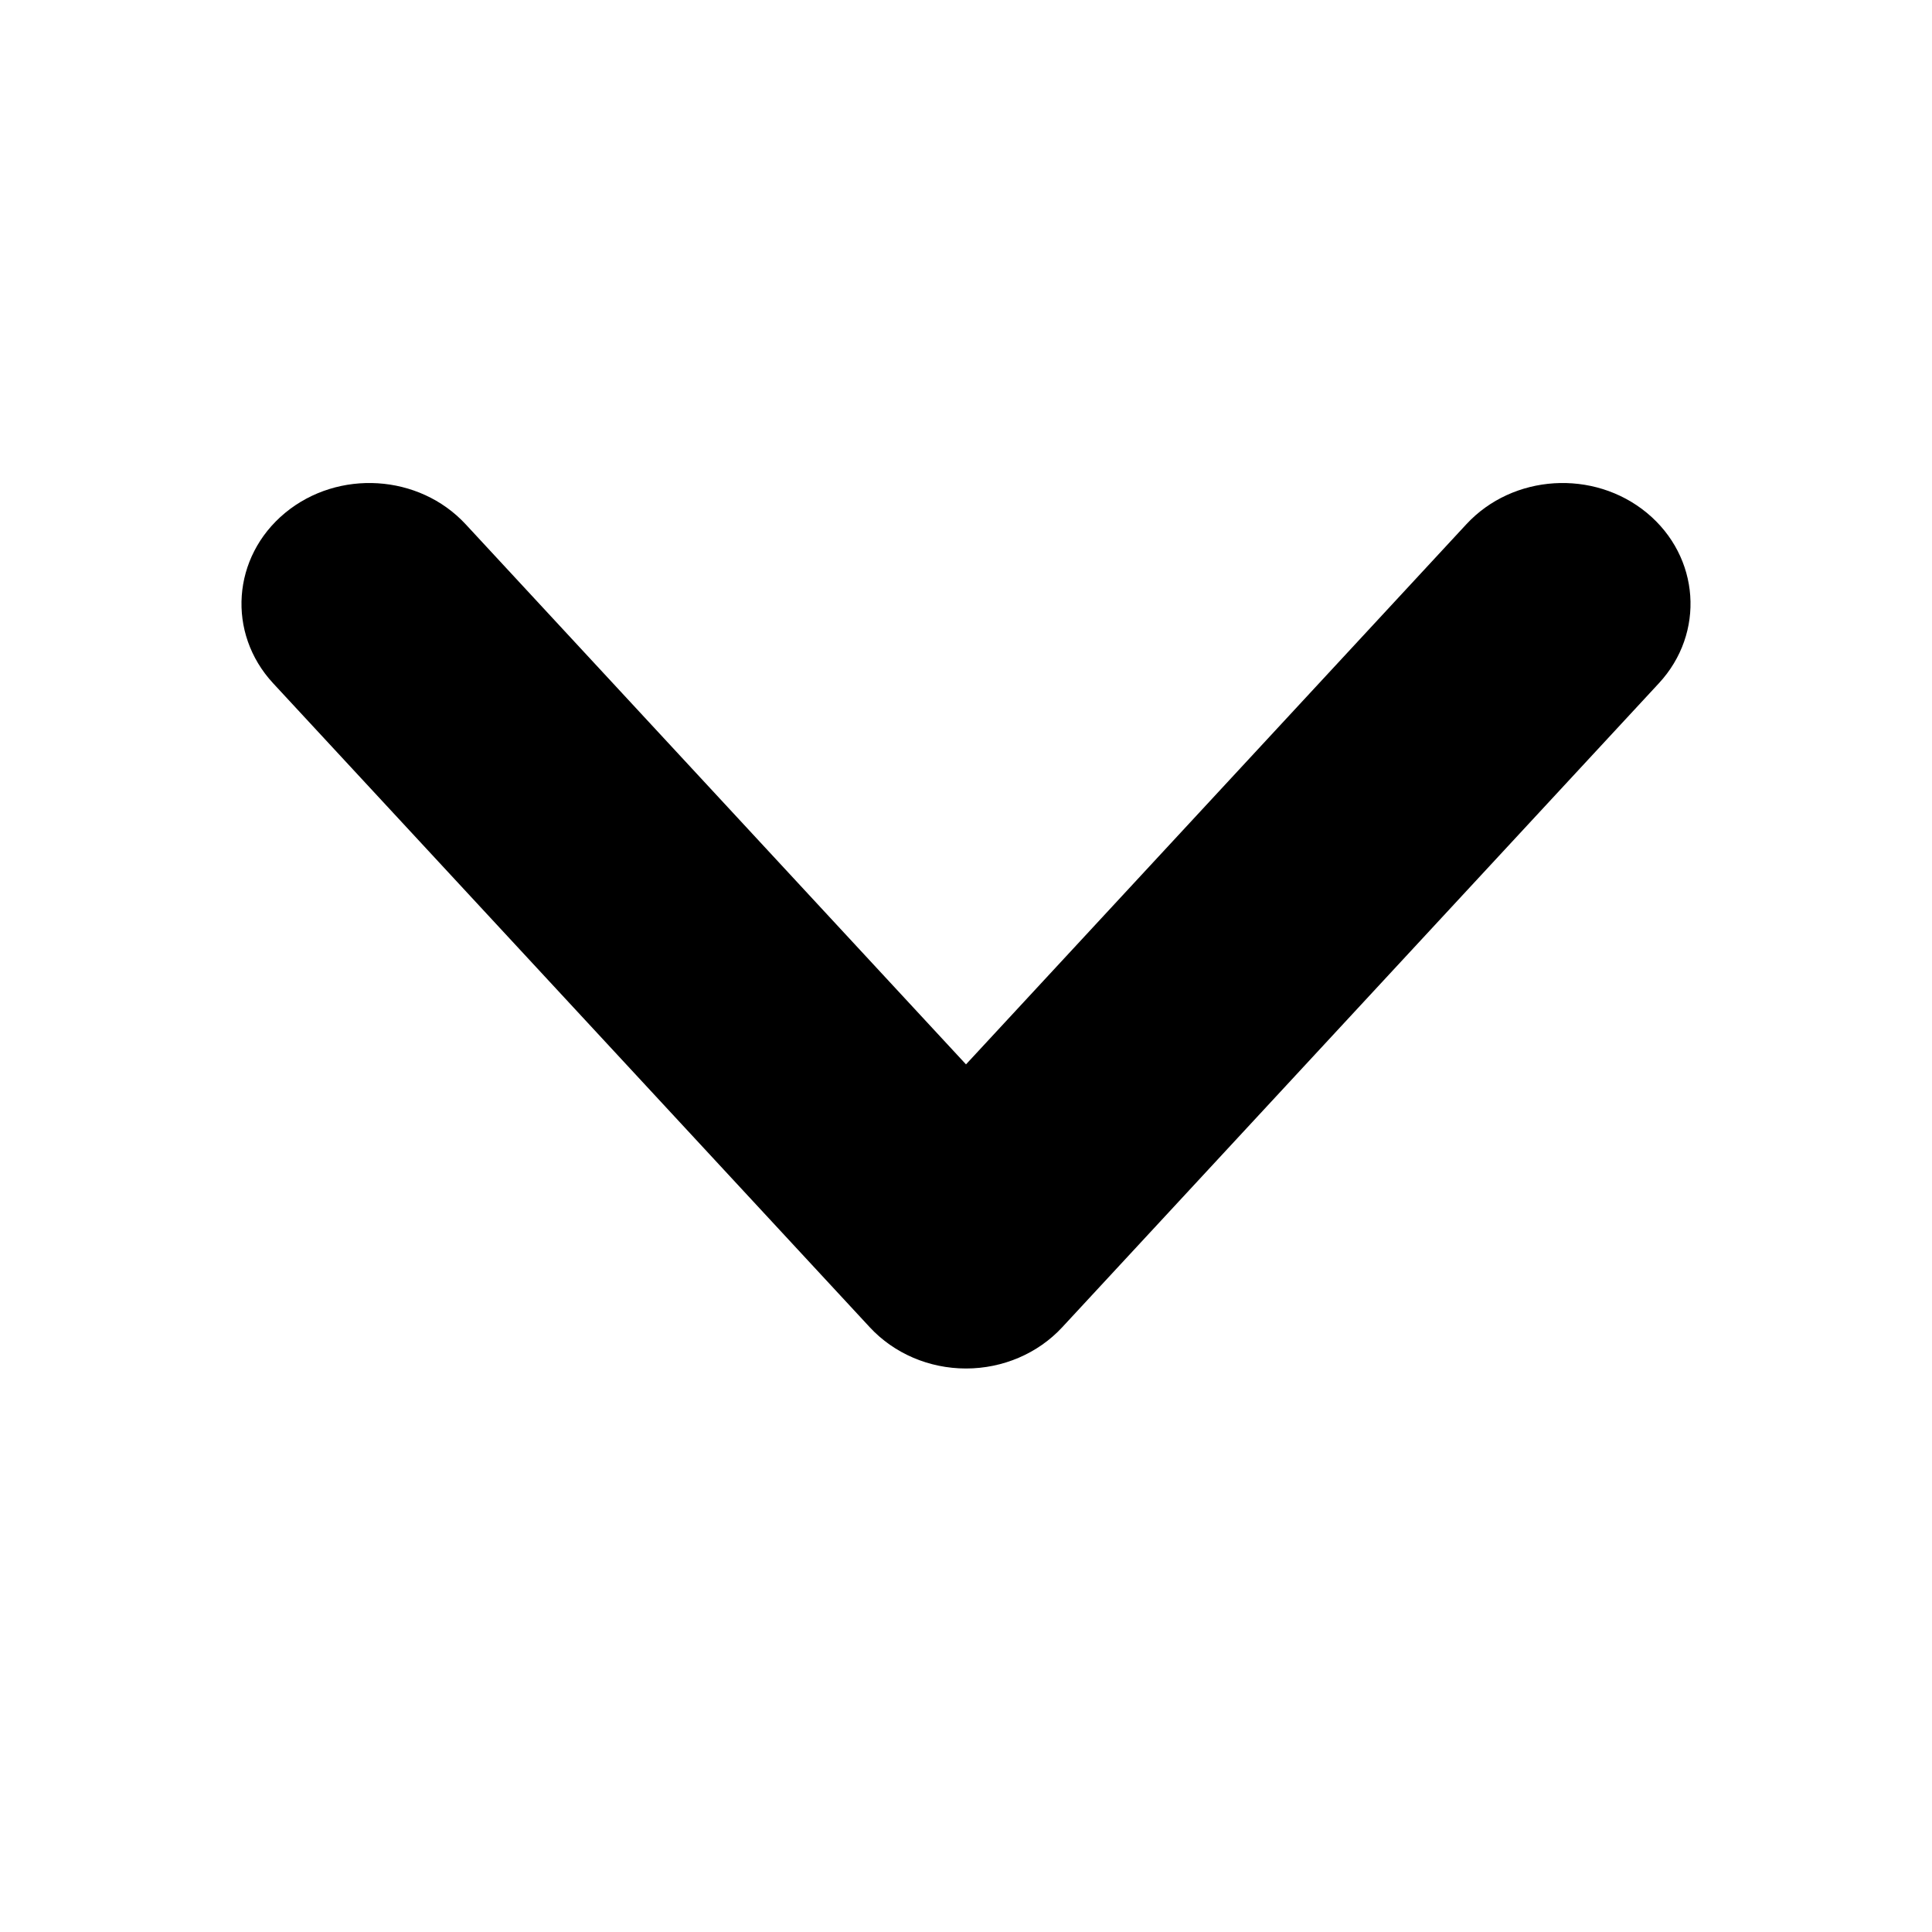
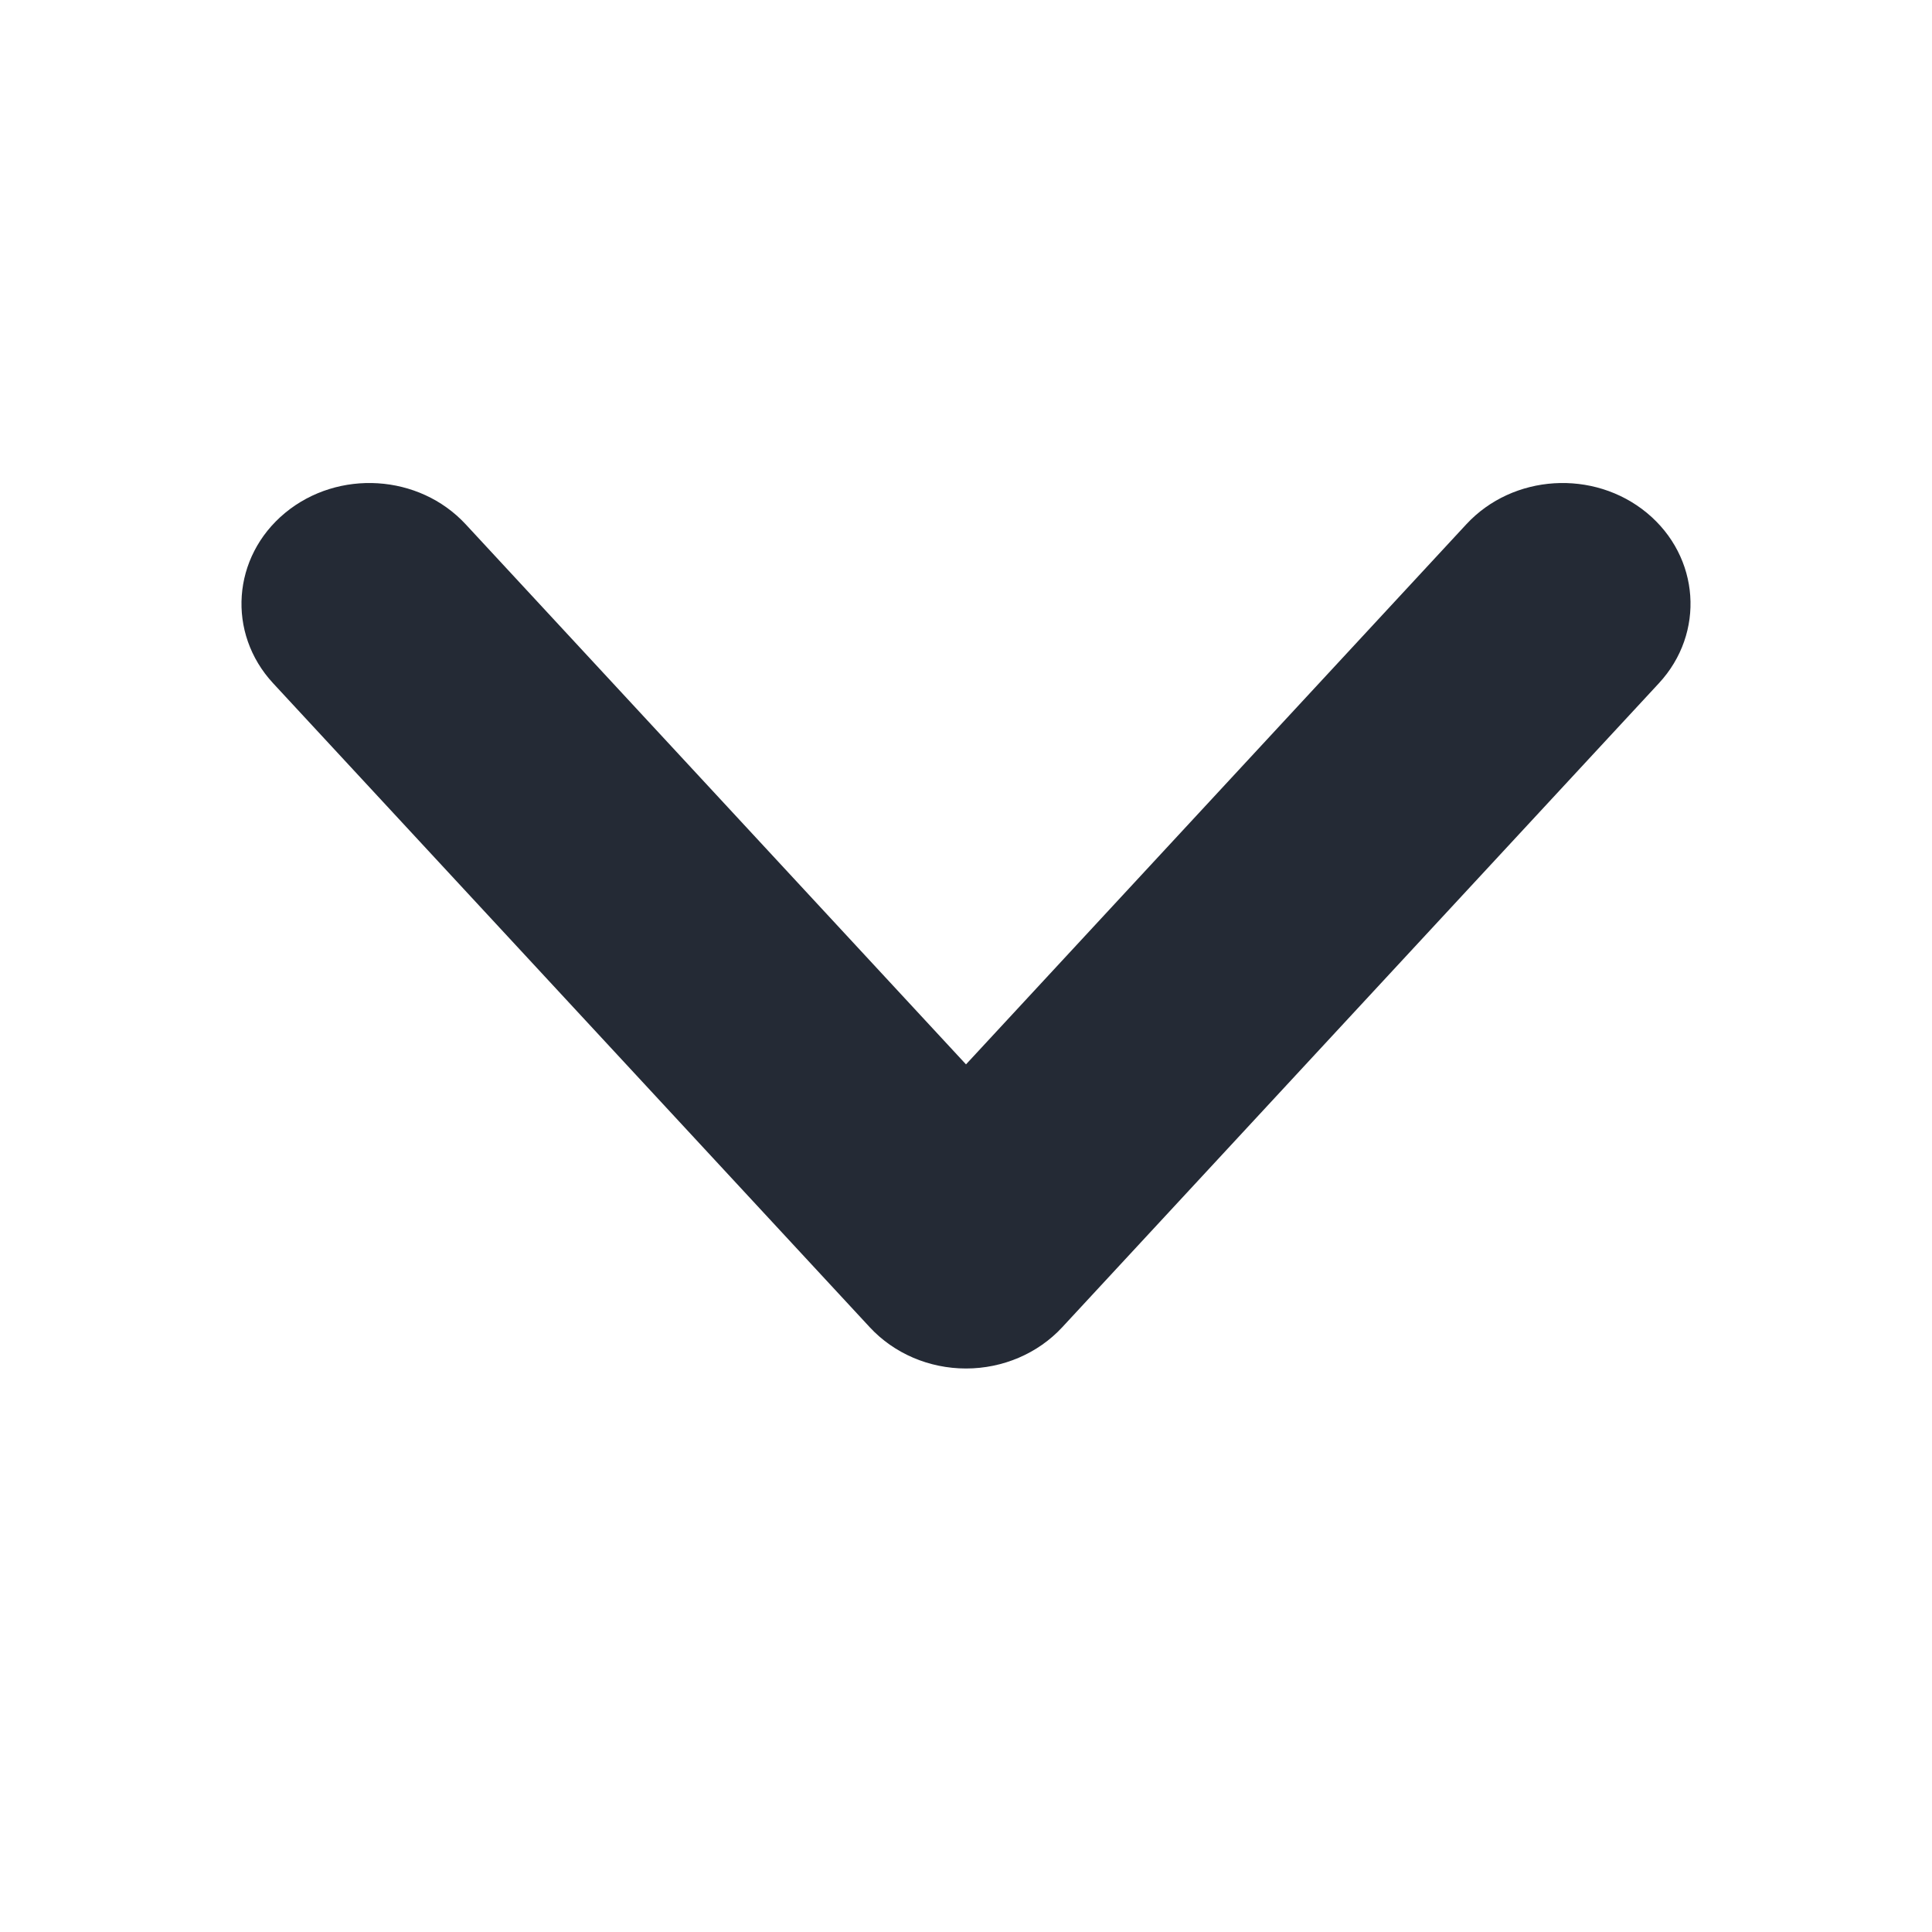
<svg xmlns="http://www.w3.org/2000/svg" width="24" height="24" viewBox="0 0 24 24" fill="none">
-   <path fill-rule="evenodd" clip-rule="evenodd" d="M5.784 6.512C5.206 5.889 4.203 5.826 3.542 6.371C2.882 6.917 2.815 7.864 3.393 8.488L10.805 16.488C11.106 16.813 11.542 17 12 17C12.458 17 12.894 16.813 13.195 16.488L20.607 8.488C21.185 7.864 21.118 6.917 20.458 6.371C19.797 5.826 18.794 5.889 18.216 6.512L12 13.222L5.784 6.512Z" fill="black" />
+   <path fill-rule="evenodd" clip-rule="evenodd" d="M5.784 6.512C5.206 5.889 4.203 5.826 3.542 6.371C2.882 6.917 2.815 7.864 3.393 8.488L10.805 16.488C11.106 16.813 11.542 17 12 17C12.458 17 12.894 16.813 13.195 16.488L20.607 8.488C21.185 7.864 21.118 6.917 20.458 6.371C19.797 5.826 18.794 5.889 18.216 6.512L12 13.222L5.784 6.512Z" fill="#242A35" />
</svg>
